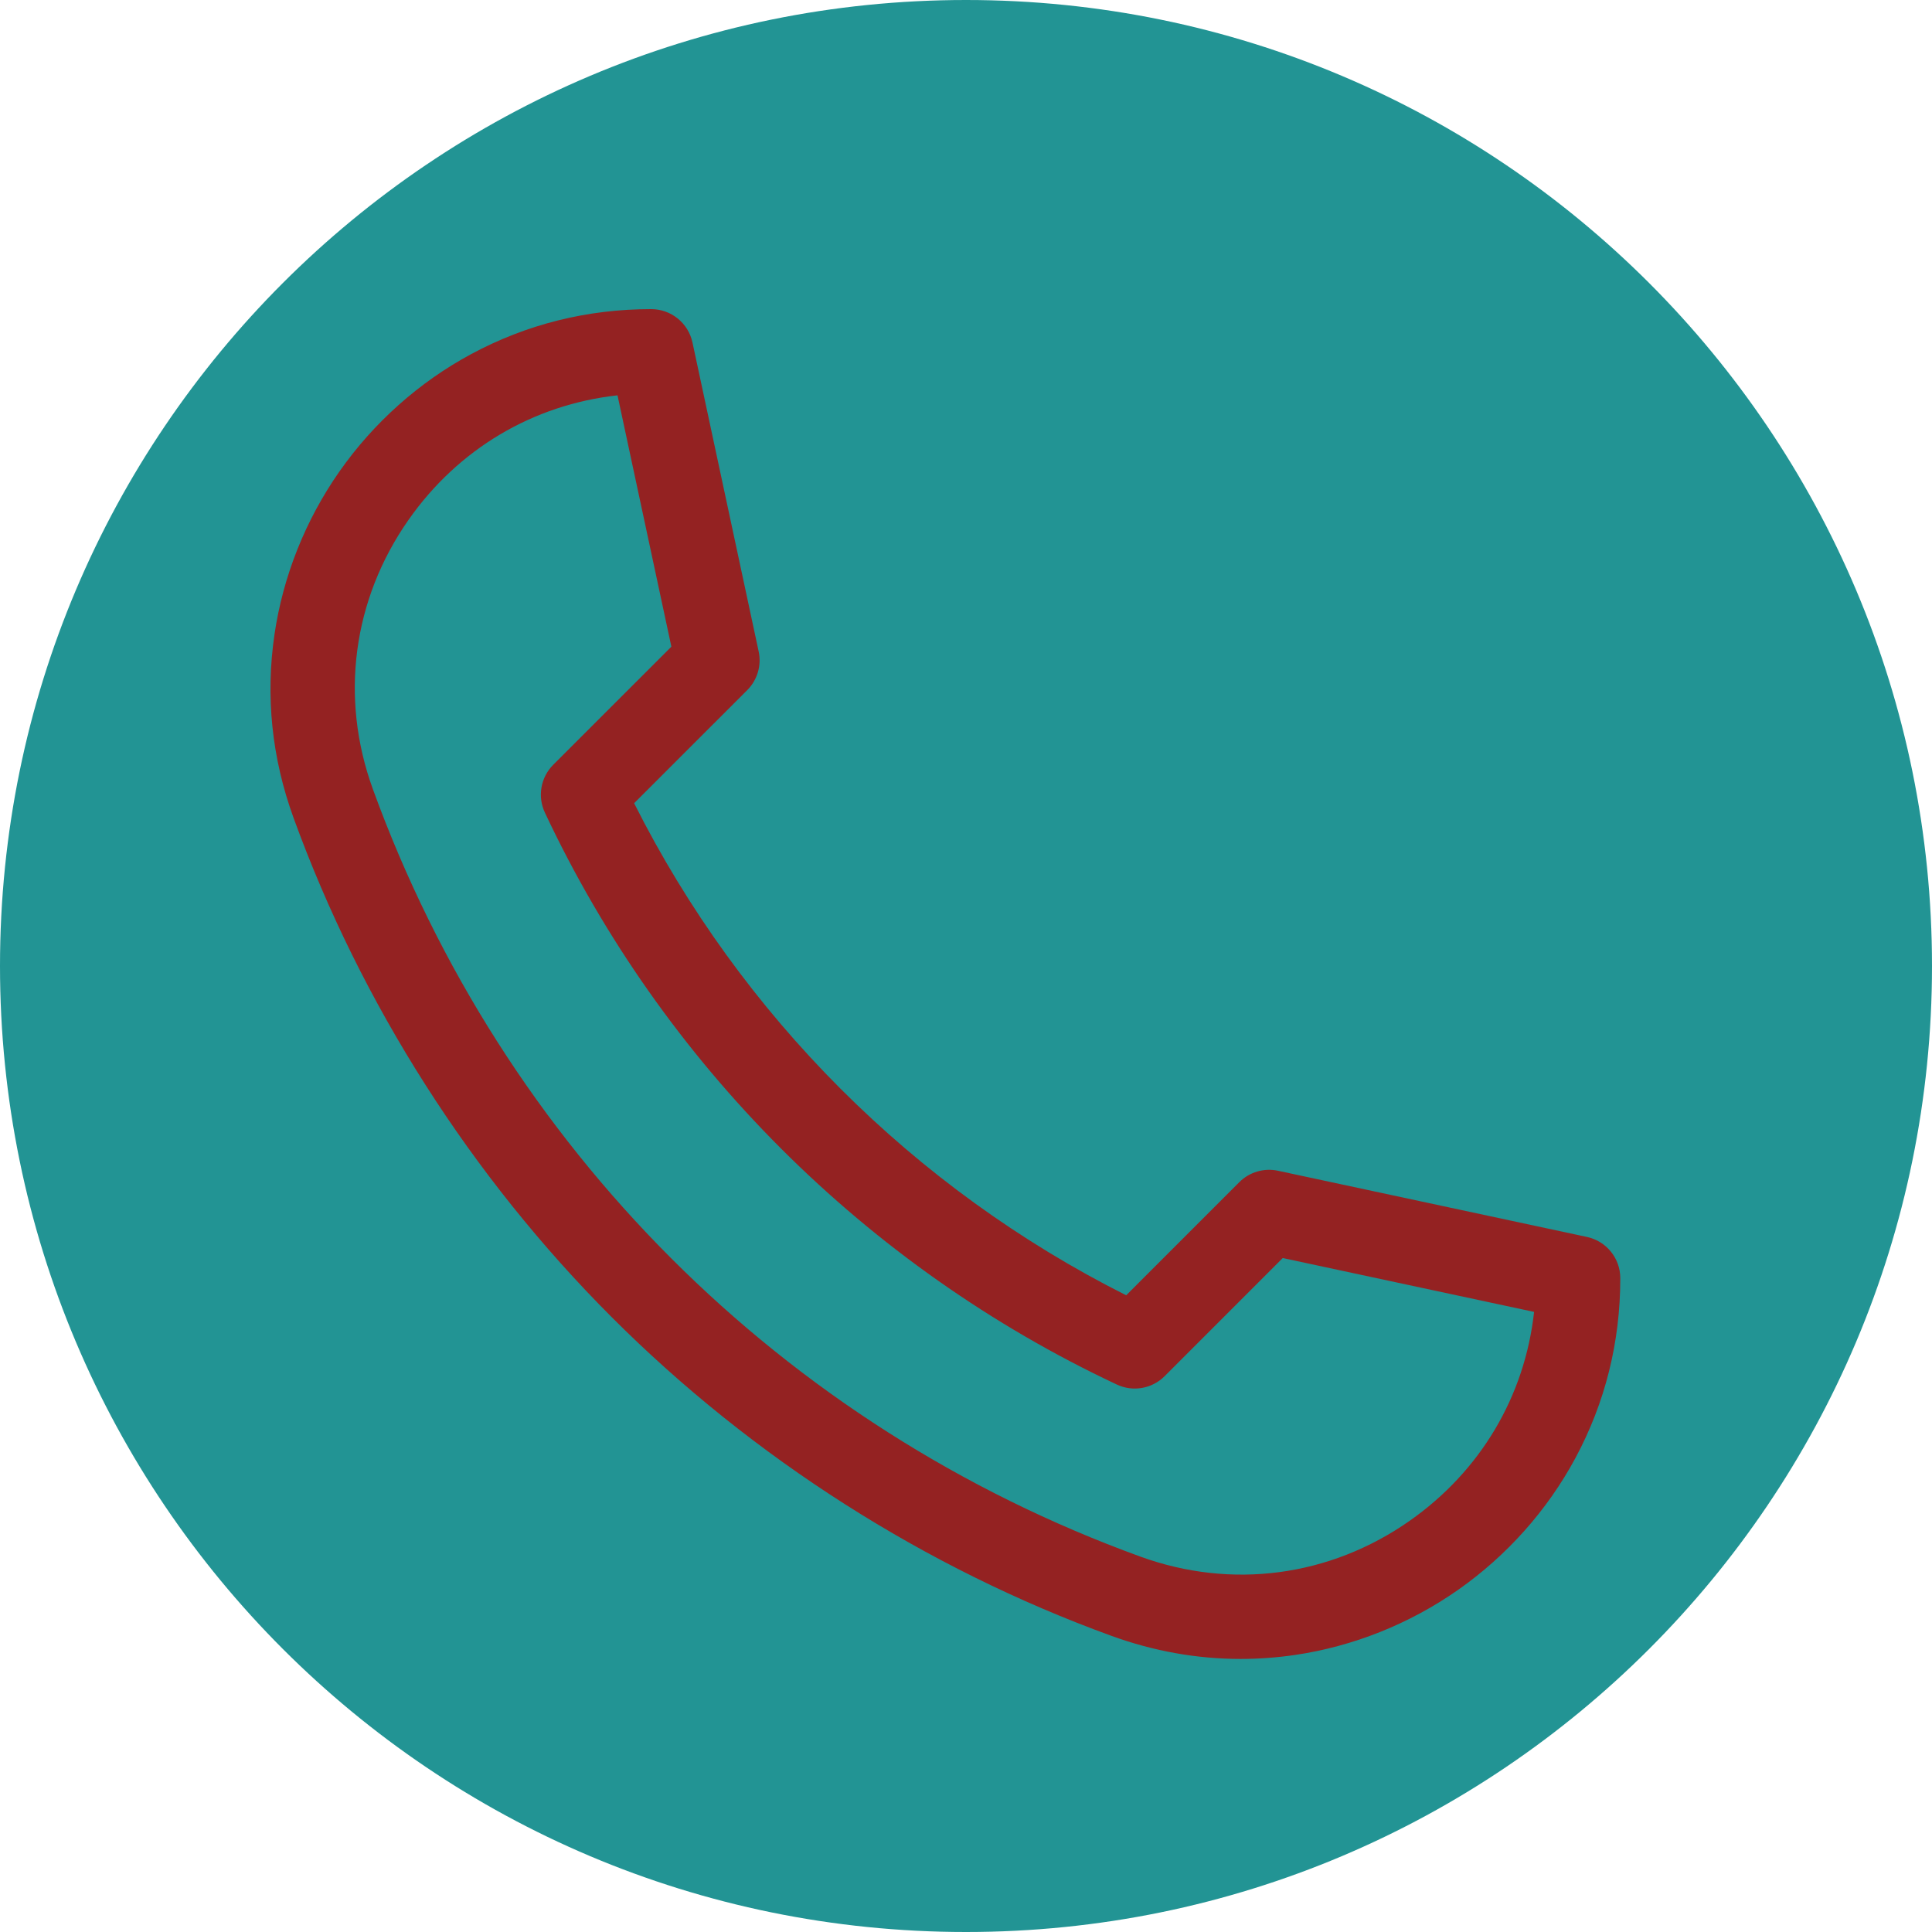
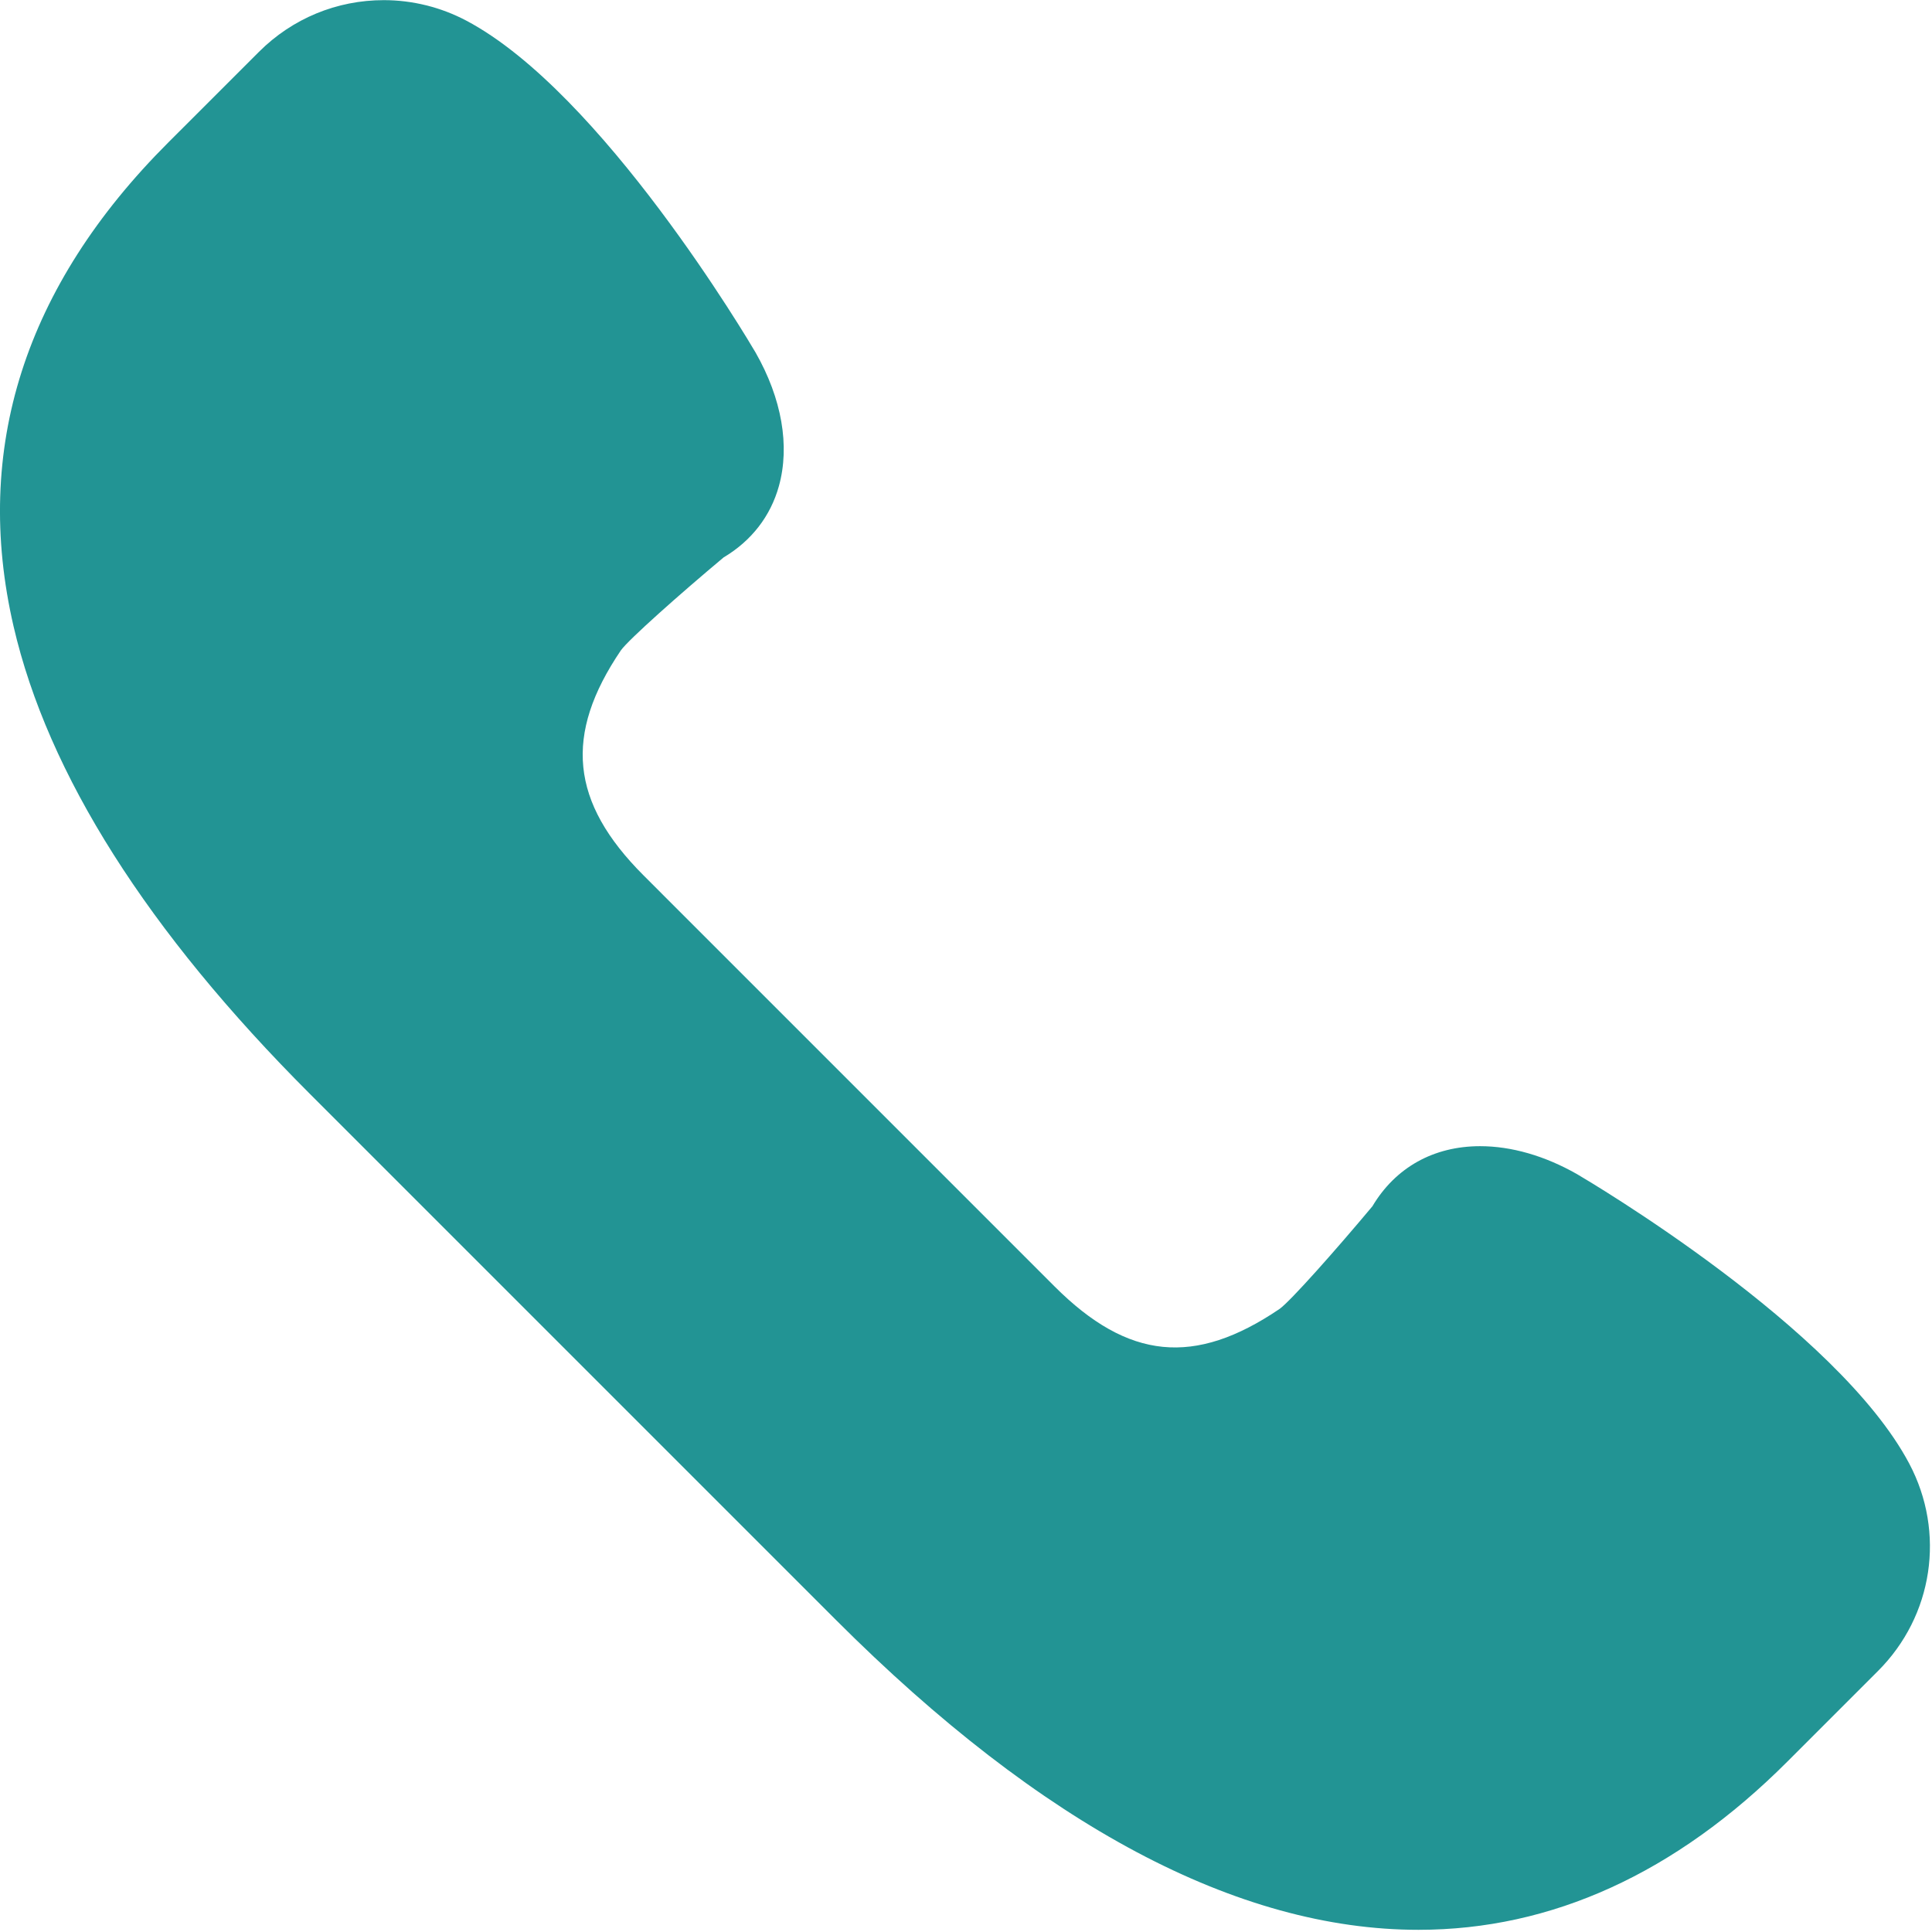
- <svg xmlns="http://www.w3.org/2000/svg" width="50px" height="50px" viewBox="0 0 50 50" version="1.1">
+ <svg xmlns="http://www.w3.org/2000/svg" width="54px" height="54px" viewBox="0 0 54 54" version="1.1">
  <defs />
-   <g id="Symbols" stroke="none" stroke-width="1" fill="none" fill-rule="evenodd">
-     <g id="низ" transform="translate(-996, -166)">
-       <g id="Group-11">
-         <g id="Group-3">
-           <g id="Group-2" transform="translate(996, 166)">
-             <g id="низ-иконка" transform="translate(0, 0)" fill="#229494">
-               <ellipse id="Oval" cx="25" cy="25" rx="25" ry="25" />
-             </g>
-             <g id="002-phone" transform="translate(7, 8)" fill-rule="nonzero" fill="#942222">
-               <path d="M25.106,34.933 C23.979,34.933 22.861,34.734 21.767,34.337 C16.951,32.587 12.48,29.737 8.838,26.095 C5.196,22.453 2.346,17.982 0.597,13.166 C0.034,11.618 -0.132,10.02 0.104,8.417 C0.324,6.914 0.906,5.456 1.786,4.2 C2.671,2.937 3.85,1.887 5.196,1.163 C6.632,0.391 8.199,0 9.853,0 C10.368,0 10.813,0.36 10.921,0.863 L12.634,8.859 C12.712,9.221 12.601,9.598 12.339,9.86 L9.411,12.787 C12.173,18.279 16.655,22.76 22.146,25.522 L25.074,22.594 C25.335,22.333 25.712,22.221 26.074,22.299 L34.07,24.012 C34.574,24.12 34.933,24.565 34.933,25.08 C34.933,26.735 34.542,28.302 33.77,29.737 C33.046,31.083 31.996,32.262 30.733,33.147 C29.477,34.027 28.019,34.609 26.516,34.83 C26.046,34.899 25.575,34.933 25.106,34.933 L25.106,34.933 Z M8.981,2.231 C6.798,2.472 4.861,3.616 3.574,5.452 C2.127,7.517 1.79,10.057 2.649,12.42 C6.012,21.681 13.253,28.921 22.513,32.285 C24.876,33.143 27.416,32.806 29.481,31.359 C31.317,30.072 32.461,28.135 32.702,25.952 L26.197,24.558 L23.14,27.616 C22.814,27.941 22.32,28.028 21.904,27.832 C15.409,24.781 10.152,19.524 7.101,13.029 C6.906,12.613 6.992,12.119 7.317,11.793 L10.375,8.736 L8.981,2.231 Z" id="Shape" />
-             </g>
-           </g>
-         </g>
-       </g>
+   <g id="Page-1" stroke="none" stroke-width="1" fill="none" fill-rule="evenodd">
+     <g id="phone-svgrepo-com" fill-rule="nonzero" fill="#229494">
+       <path d="M53.364,40.908 C51.356,37.112 44.383,32.996 44.076,32.816 C43.18,32.306 42.245,32.036 41.37,32.036 C40.069,32.036 39.004,32.632 38.359,33.716 C37.339,34.936 36.074,36.362 35.767,36.583 C33.391,38.195 31.531,38.012 29.473,35.954 L17.987,24.467 C15.942,22.422 15.754,20.539 17.355,18.176 C17.579,17.867 19.005,16.601 20.225,15.58 C21.003,15.117 21.537,14.429 21.771,13.585 C22.082,12.462 21.853,11.141 21.119,9.854 C20.946,9.558 16.828,2.584 13.034,0.577 C12.326,0.202 11.528,0.004 10.728,0.004 C9.41,0.004 8.17,0.518 7.238,1.449 L4.7,3.986 C0.686,7.999 -0.767,12.548 0.379,17.506 C1.335,21.638 4.121,26.035 8.661,30.574 L23.366,45.279 C29.112,51.025 34.59,53.939 39.648,53.939 L39.649,53.939 C43.369,53.939 46.837,52.358 49.954,49.241 L52.491,46.704 C54.033,45.163 54.383,42.833 53.364,40.908 Z" id="Shape" />
    </g>
  </g>
</svg>
